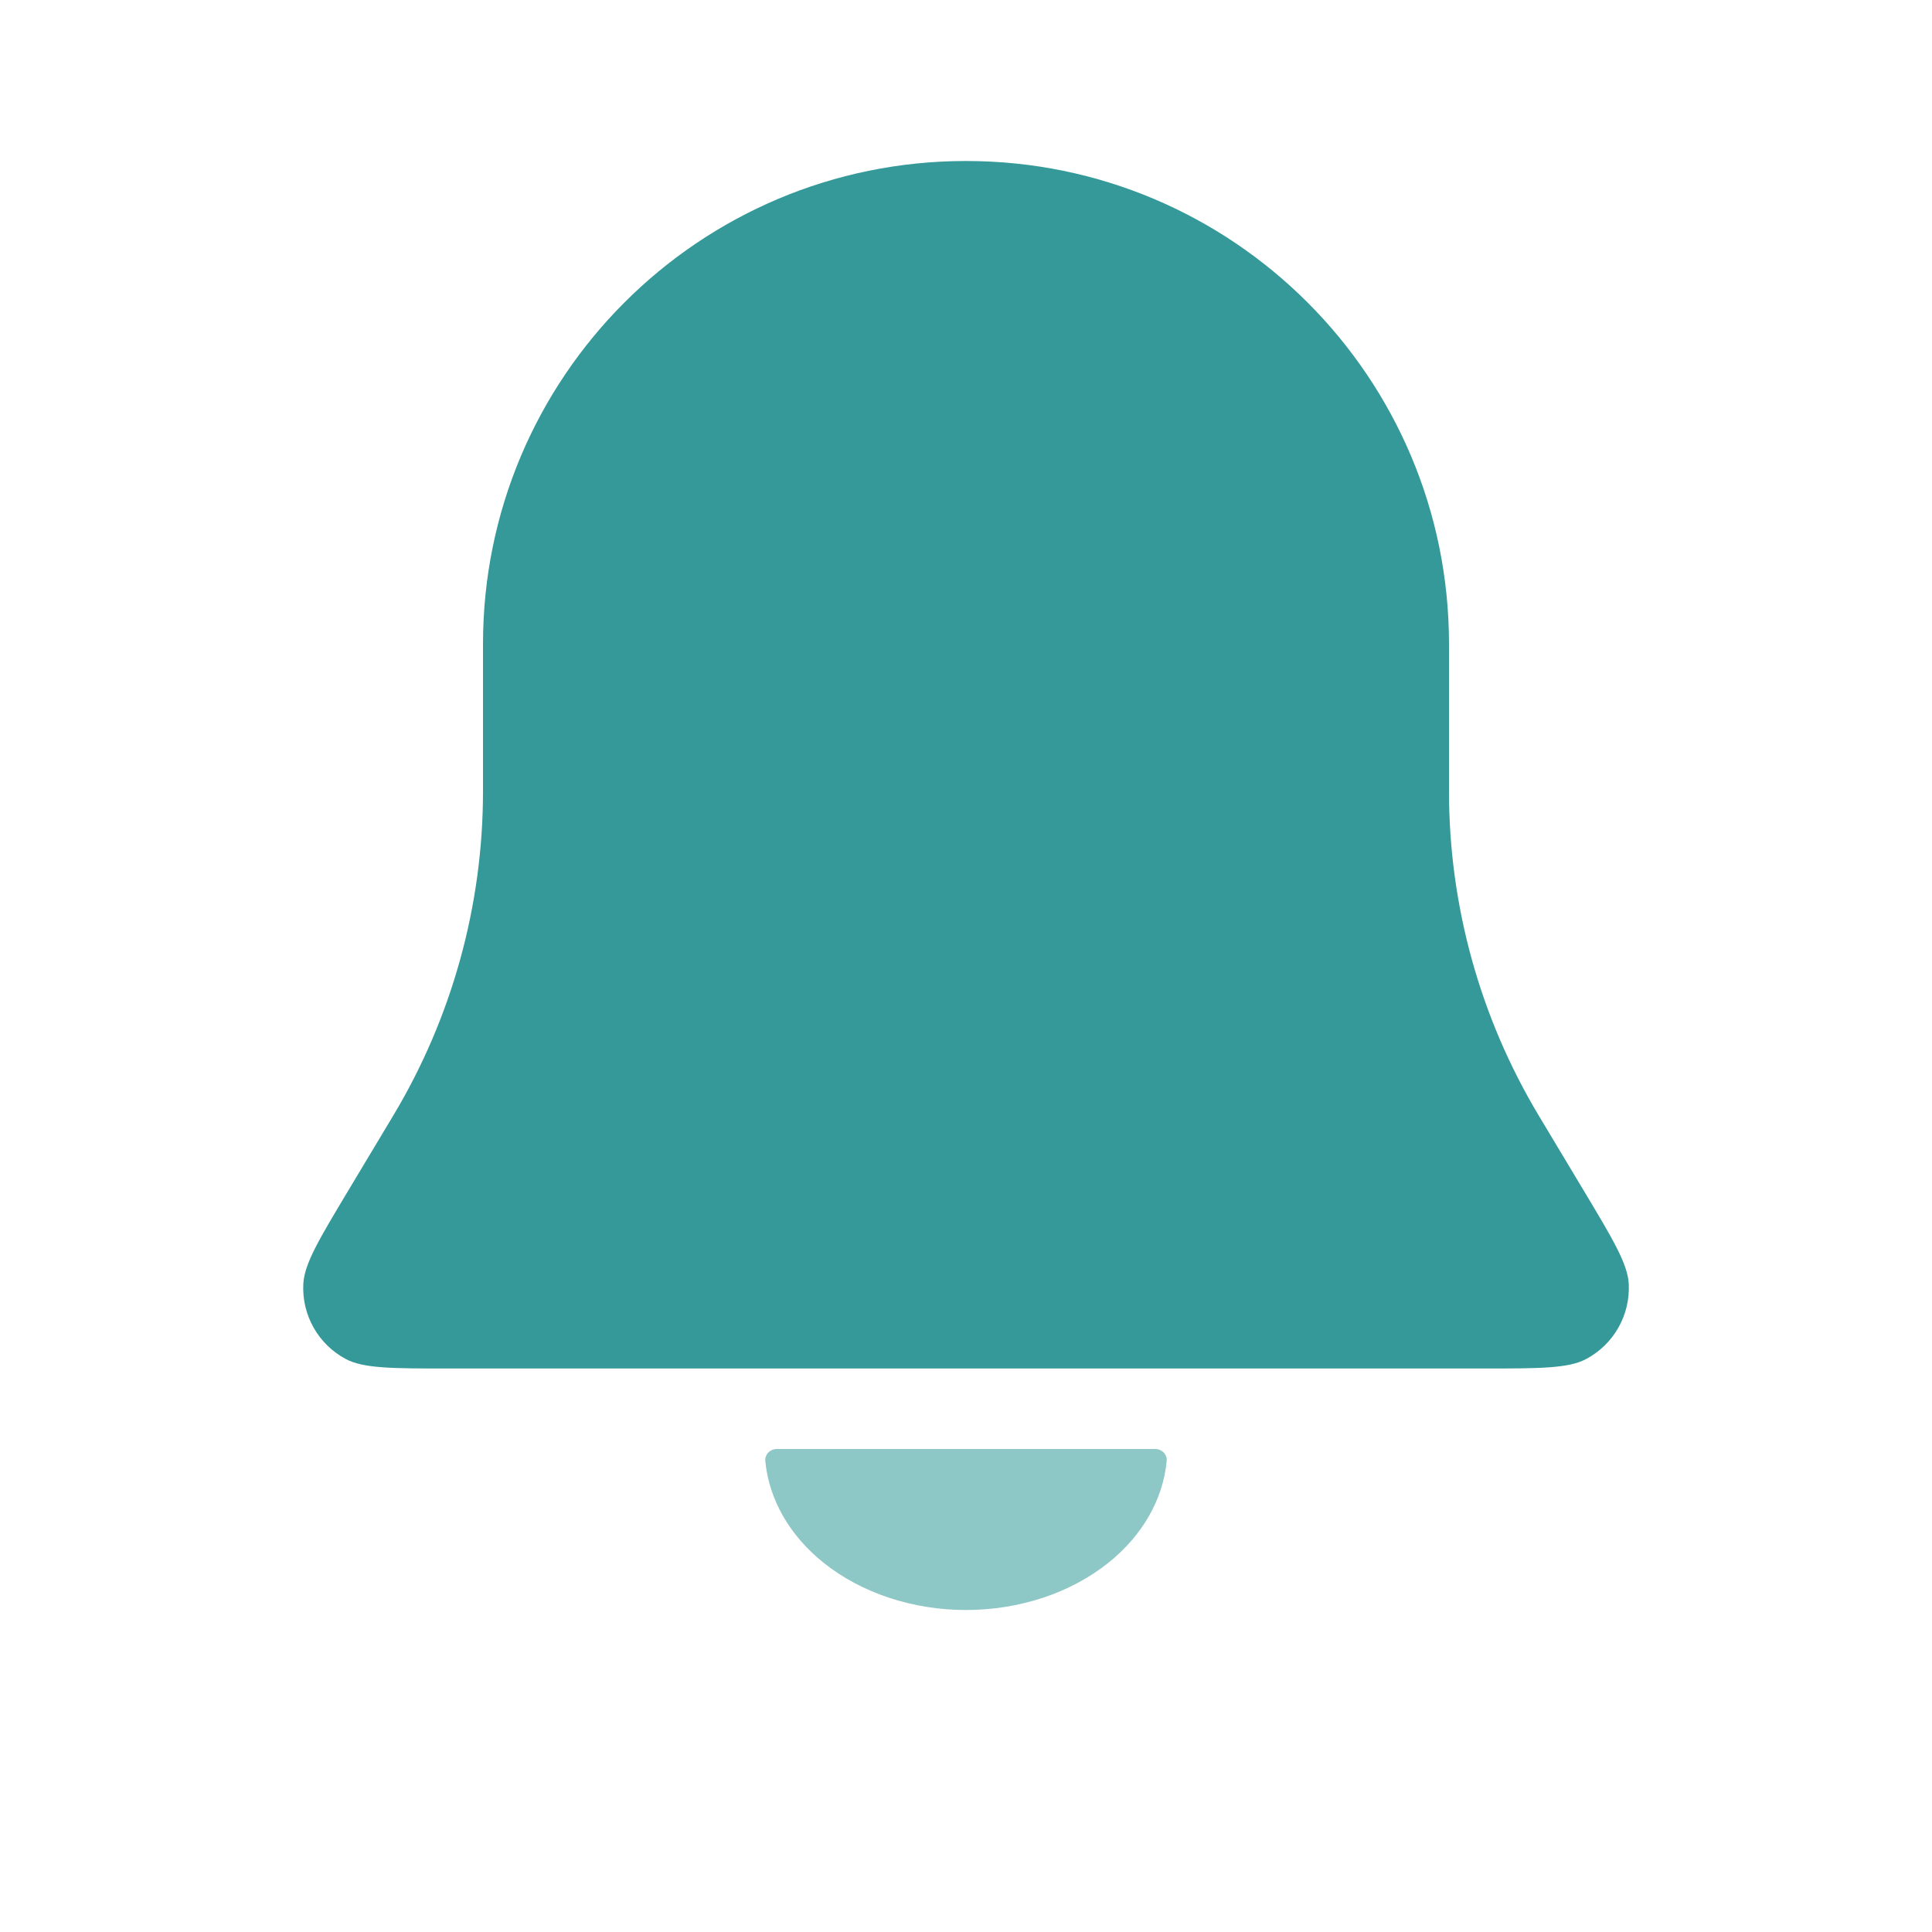
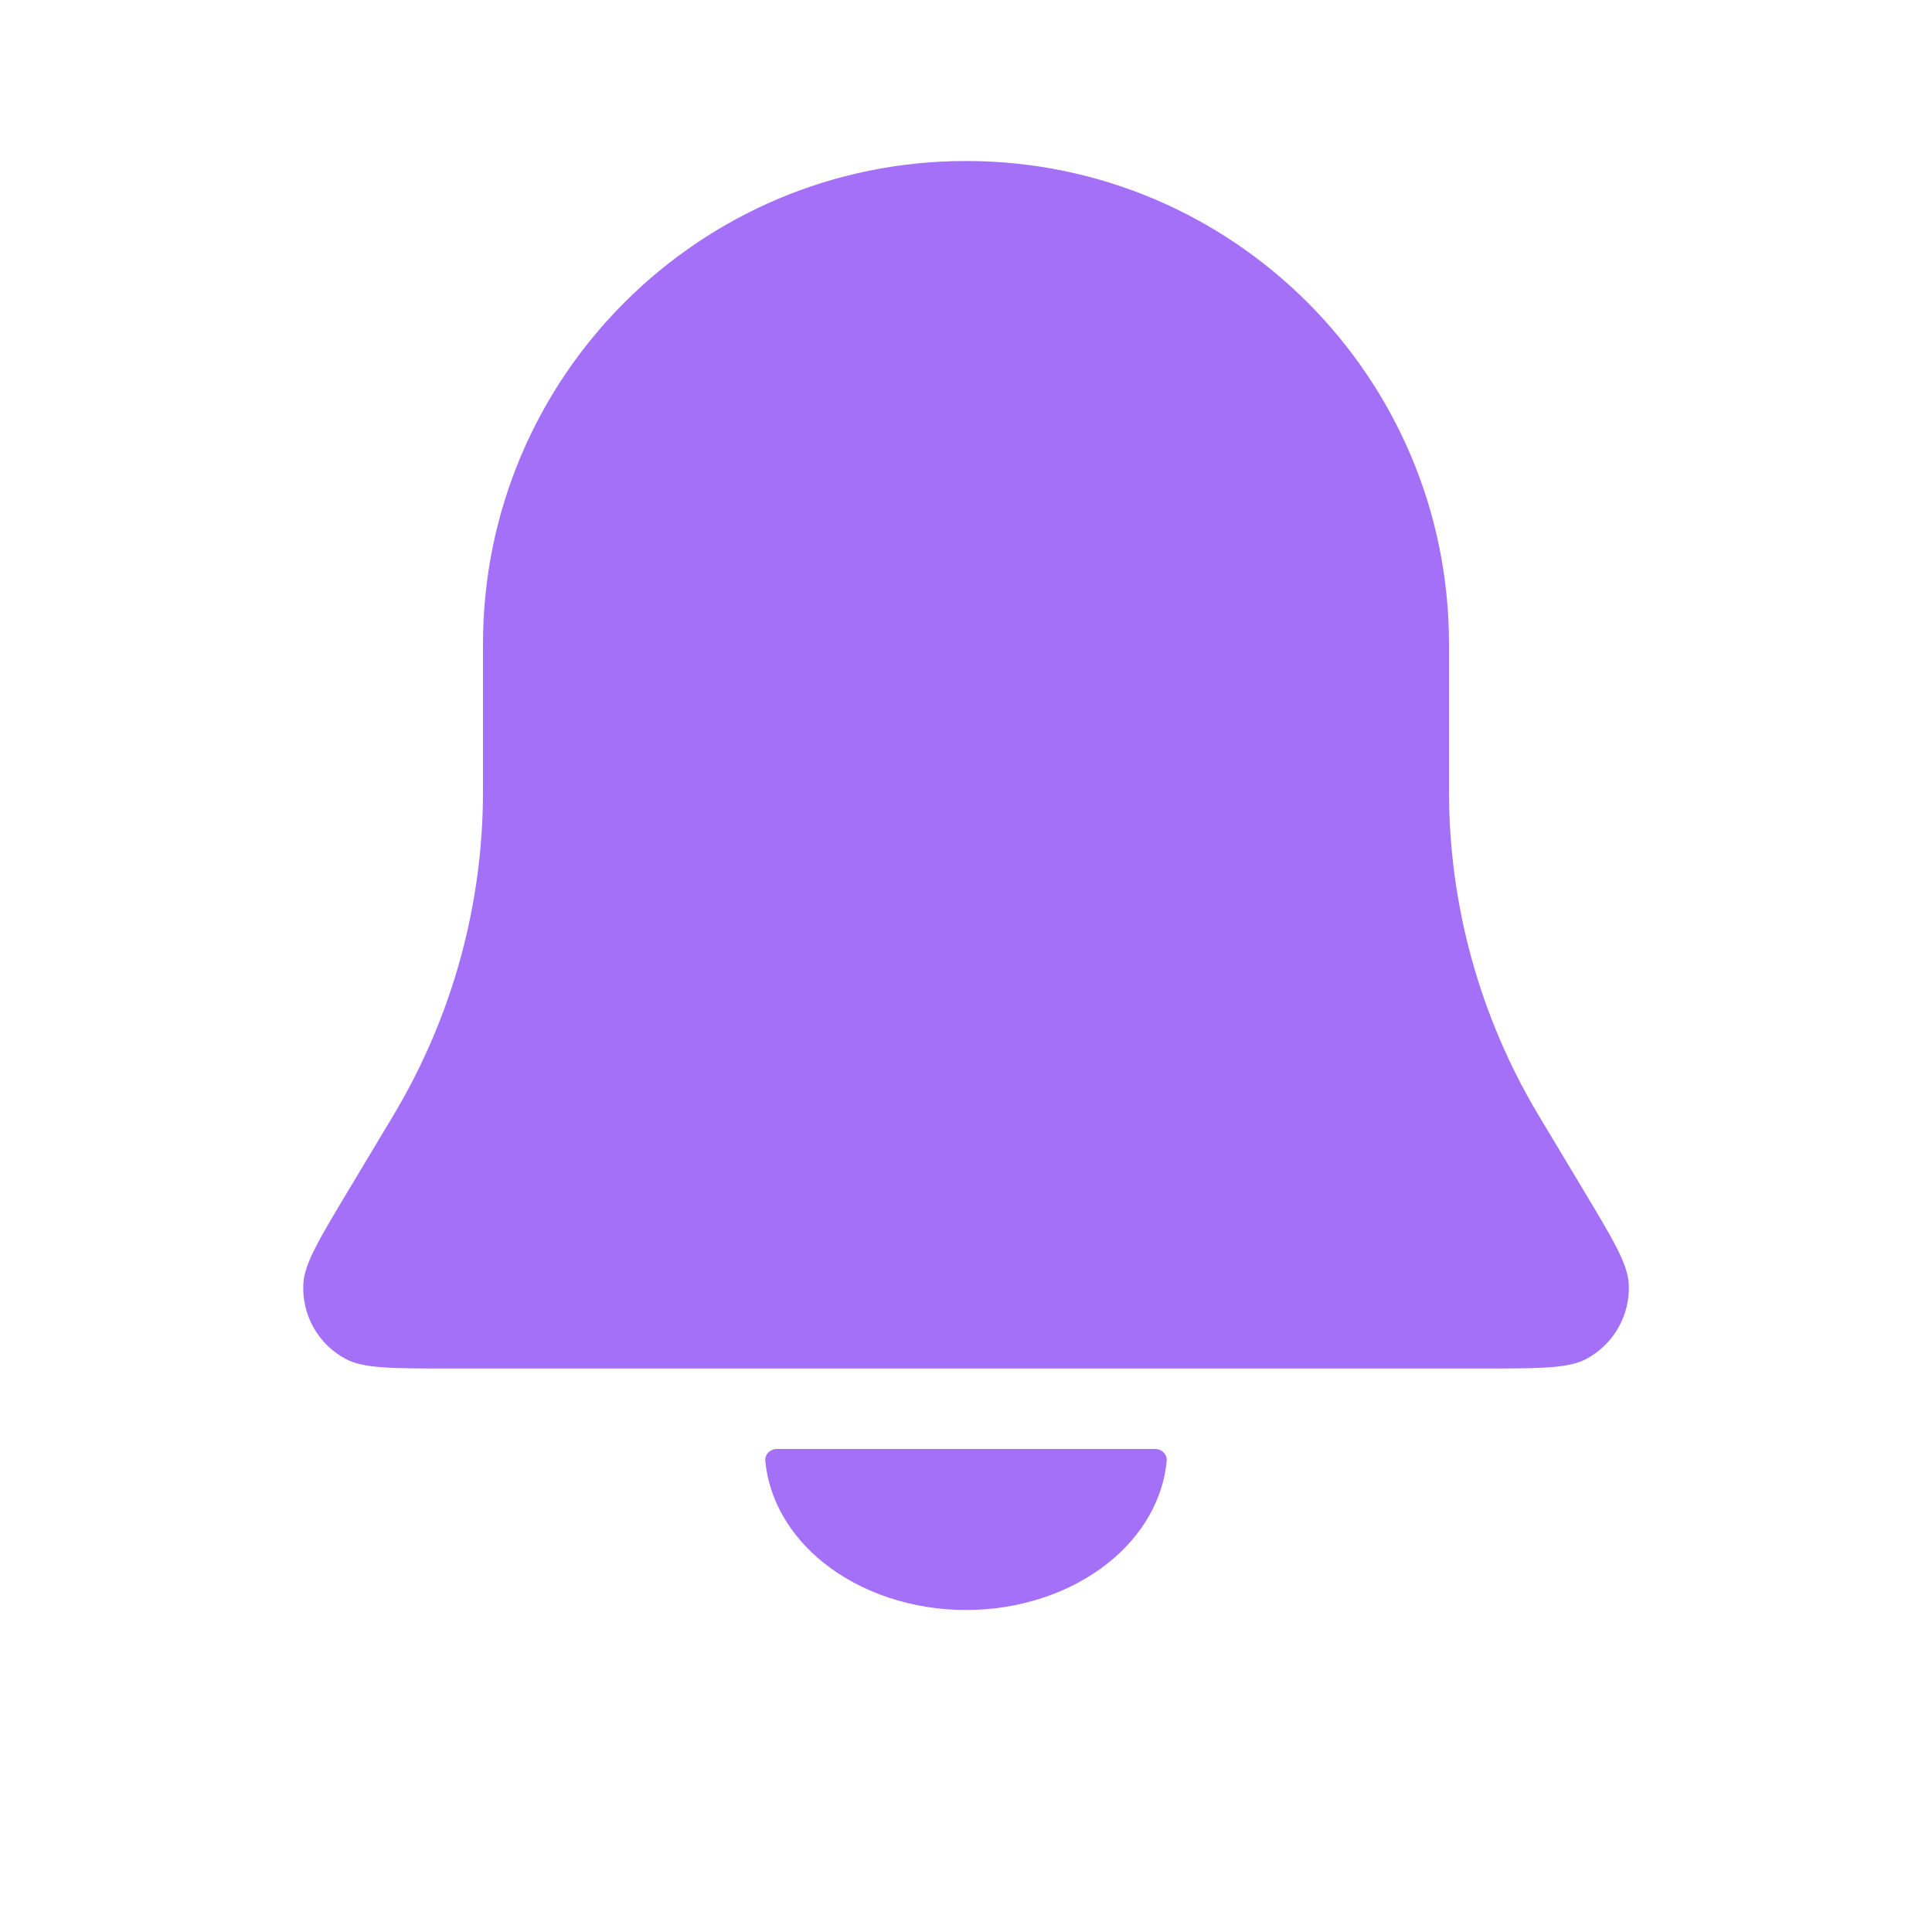
<svg xmlns="http://www.w3.org/2000/svg" width="24" height="24" viewBox="0 0 24 24" fill="none">
-   <path d="M6 8C6 4.686 8.686 2 12 2C15.314 2 18 4.686 18 8V9.831C18 11.25 18.386 12.643 19.116 13.86L19.669 14.782C20.036 15.394 20.22 15.7 20.233 15.95C20.252 16.337 20.046 16.7 19.704 16.882C19.484 17 19.127 17 18.414 17H5.586C4.873 17 4.516 17 4.295 16.882C3.954 16.7 3.748 16.337 3.768 15.95C3.78 15.7 3.964 15.394 4.331 14.782L4.884 13.86C5.614 12.643 6 11.25 6 9.831V8Z" fill="#349998" fill-opacity="1" />
-   <path d="M14.35 18C14.433 18 14.501 18.067 14.493 18.15C14.448 18.625 14.192 19.075 13.768 19.414C13.299 19.789 12.663 20 12 20C11.337 20 10.701 19.789 10.232 19.414C9.808 19.075 9.552 18.625 9.507 18.15C9.499 18.067 9.567 18 9.65 18L12 18L14.35 18Z" fill="#8DC7C6" />
+   <path d="M6 8C6 4.686 8.686 2 12 2C15.314 2 18 4.686 18 8V9.831C18 11.25 18.386 12.643 19.116 13.86L19.669 14.782C20.036 15.394 20.22 15.7 20.233 15.95C20.252 16.337 20.046 16.7 19.704 16.882C19.484 17 19.127 17 18.414 17H5.586C4.873 17 4.516 17 4.295 16.882C3.954 16.7 3.748 16.337 3.768 15.95C3.78 15.7 3.964 15.394 4.331 14.782L4.884 13.86C5.614 12.643 6 11.25 6 9.831V8Z" fill="#A370F7" fill-opacity="1" />
+   <path d="M14.35 18C14.433 18 14.501 18.067 14.493 18.15C14.448 18.625 14.192 19.075 13.768 19.414C13.299 19.789 12.663 20 12 20C11.337 20 10.701 19.789 10.232 19.414C9.808 19.075 9.552 18.625 9.507 18.15C9.499 18.067 9.567 18 9.65 18L12 18L14.35 18Z" fill="#A370F7" />
</svg>
